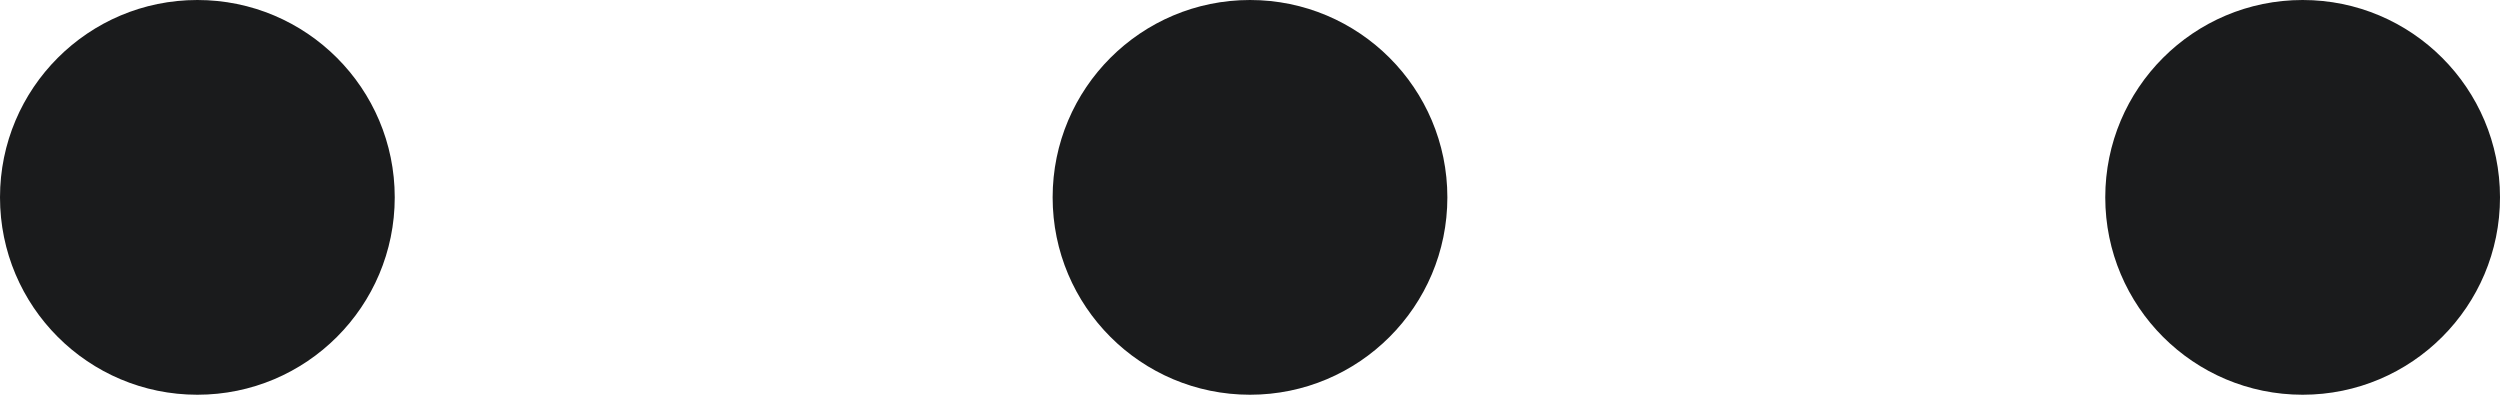
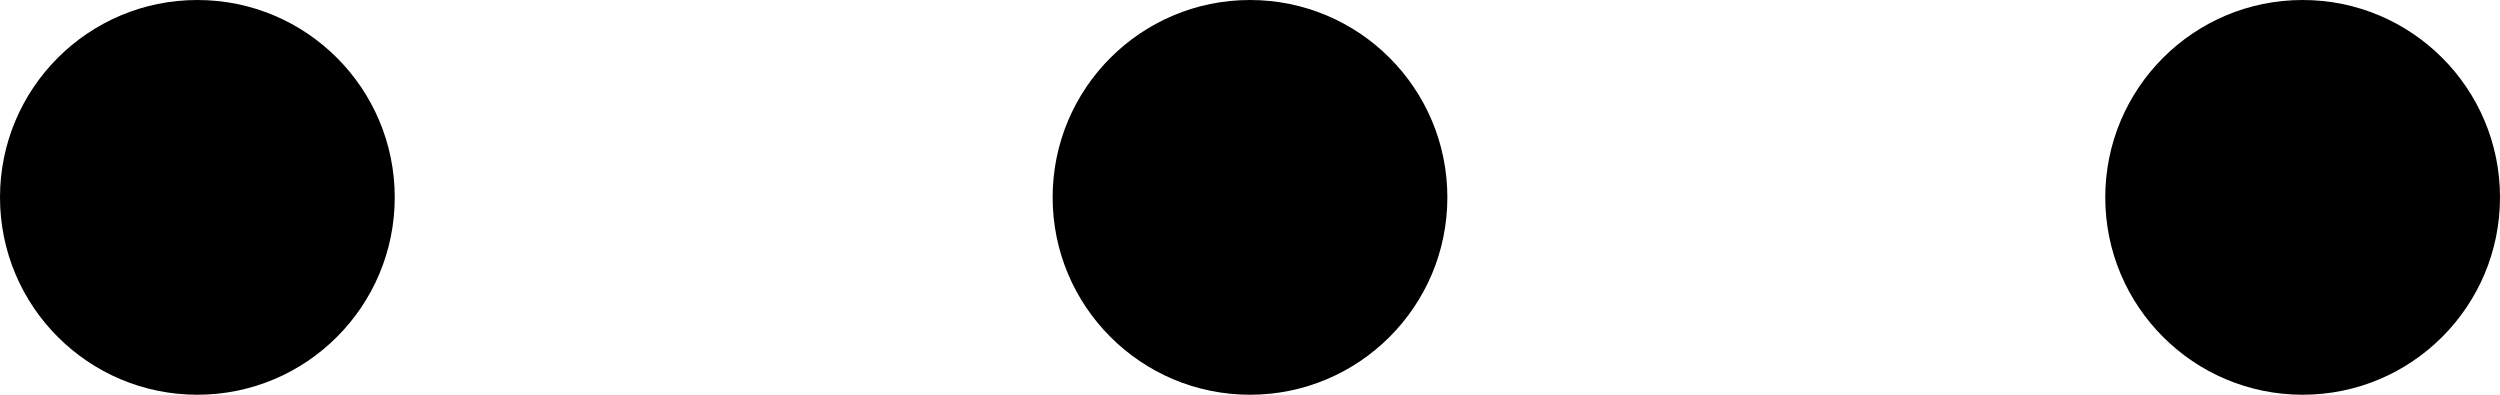
<svg xmlns="http://www.w3.org/2000/svg" width="19" height="3" viewBox="0 0 19 3">
-   <path fill="#1a1b1c" d="M0 1.5a1.5 1.5 0 1 1 3 0 1.5 1.5 0 0 1-3 0zM8 1.5a1.5 1.5 0 1 1 3 0 1.5 1.5 0 0 1-3 0zM16 1.5a1.5 1.5 0 1 1 3 0 1.5 1.5 0 0 1-3 0z" />
+   <path d="M0 1.5a1.5 1.5 0 1 1 3 0 1.5 1.5 0 0 1-3 0zM8 1.5a1.5 1.5 0 1 1 3 0 1.5 1.5 0 0 1-3 0zM16 1.5a1.5 1.5 0 1 1 3 0 1.5 1.5 0 0 1-3 0z" />
</svg>
